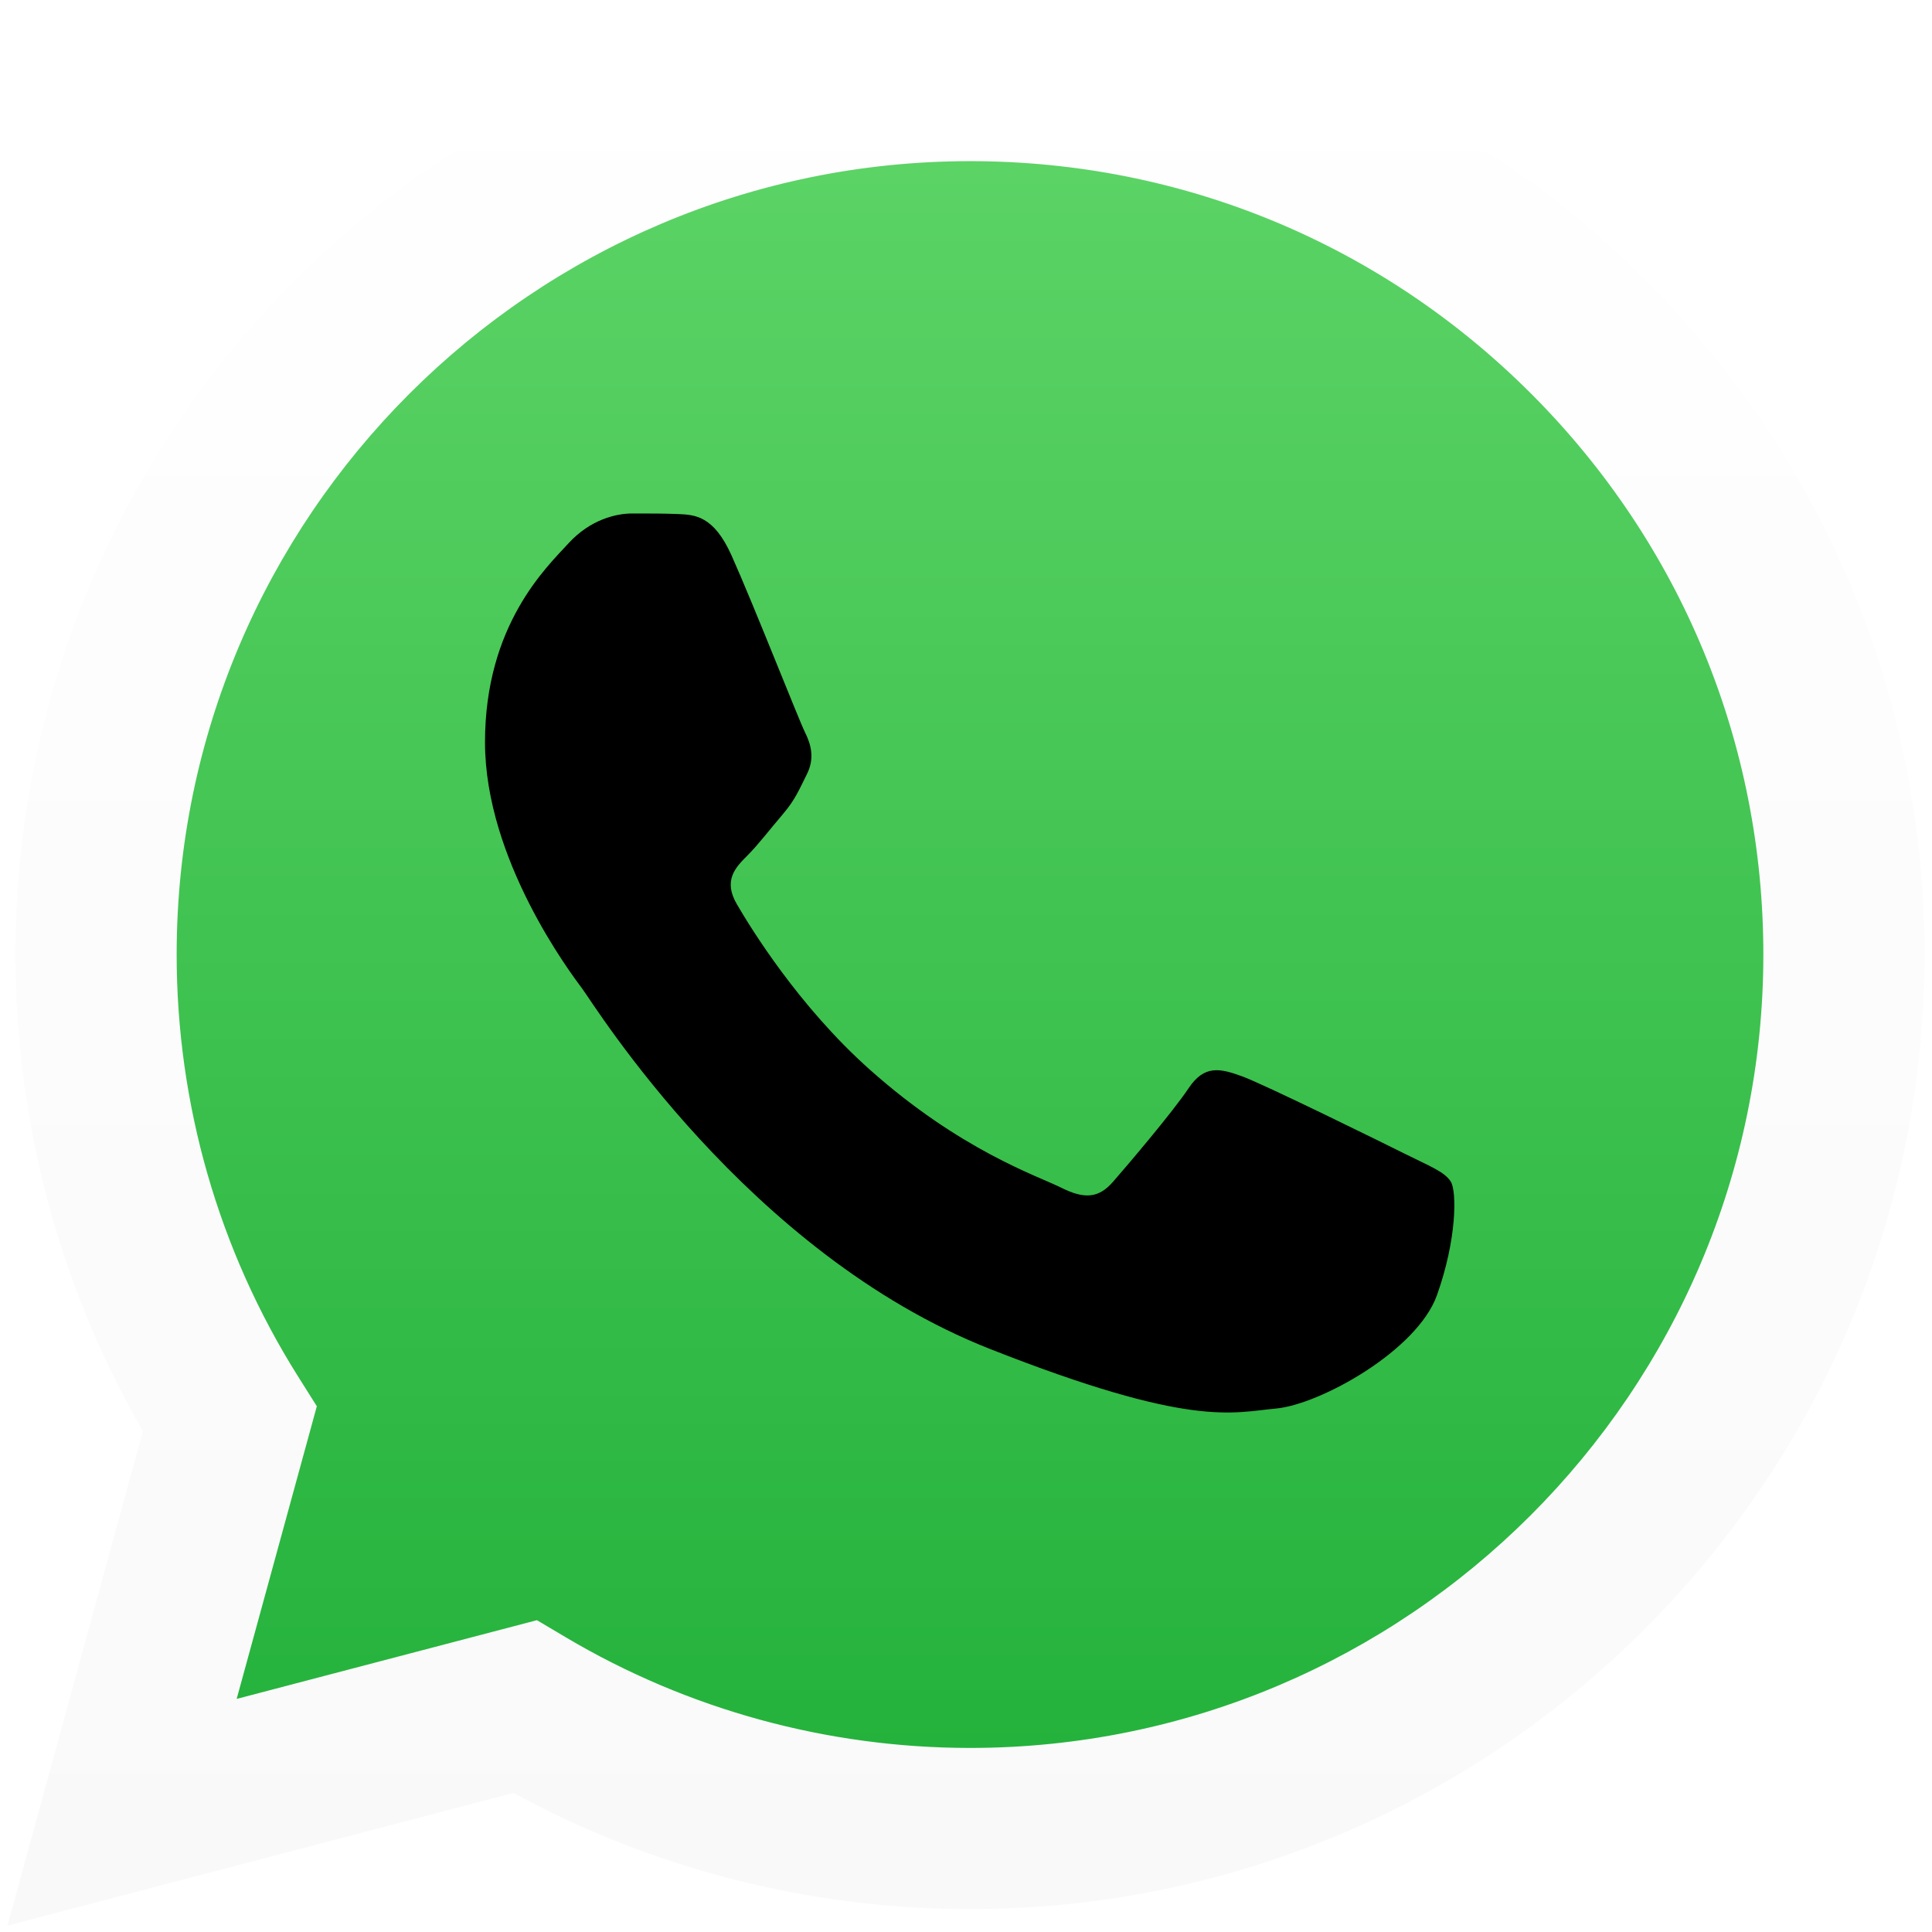
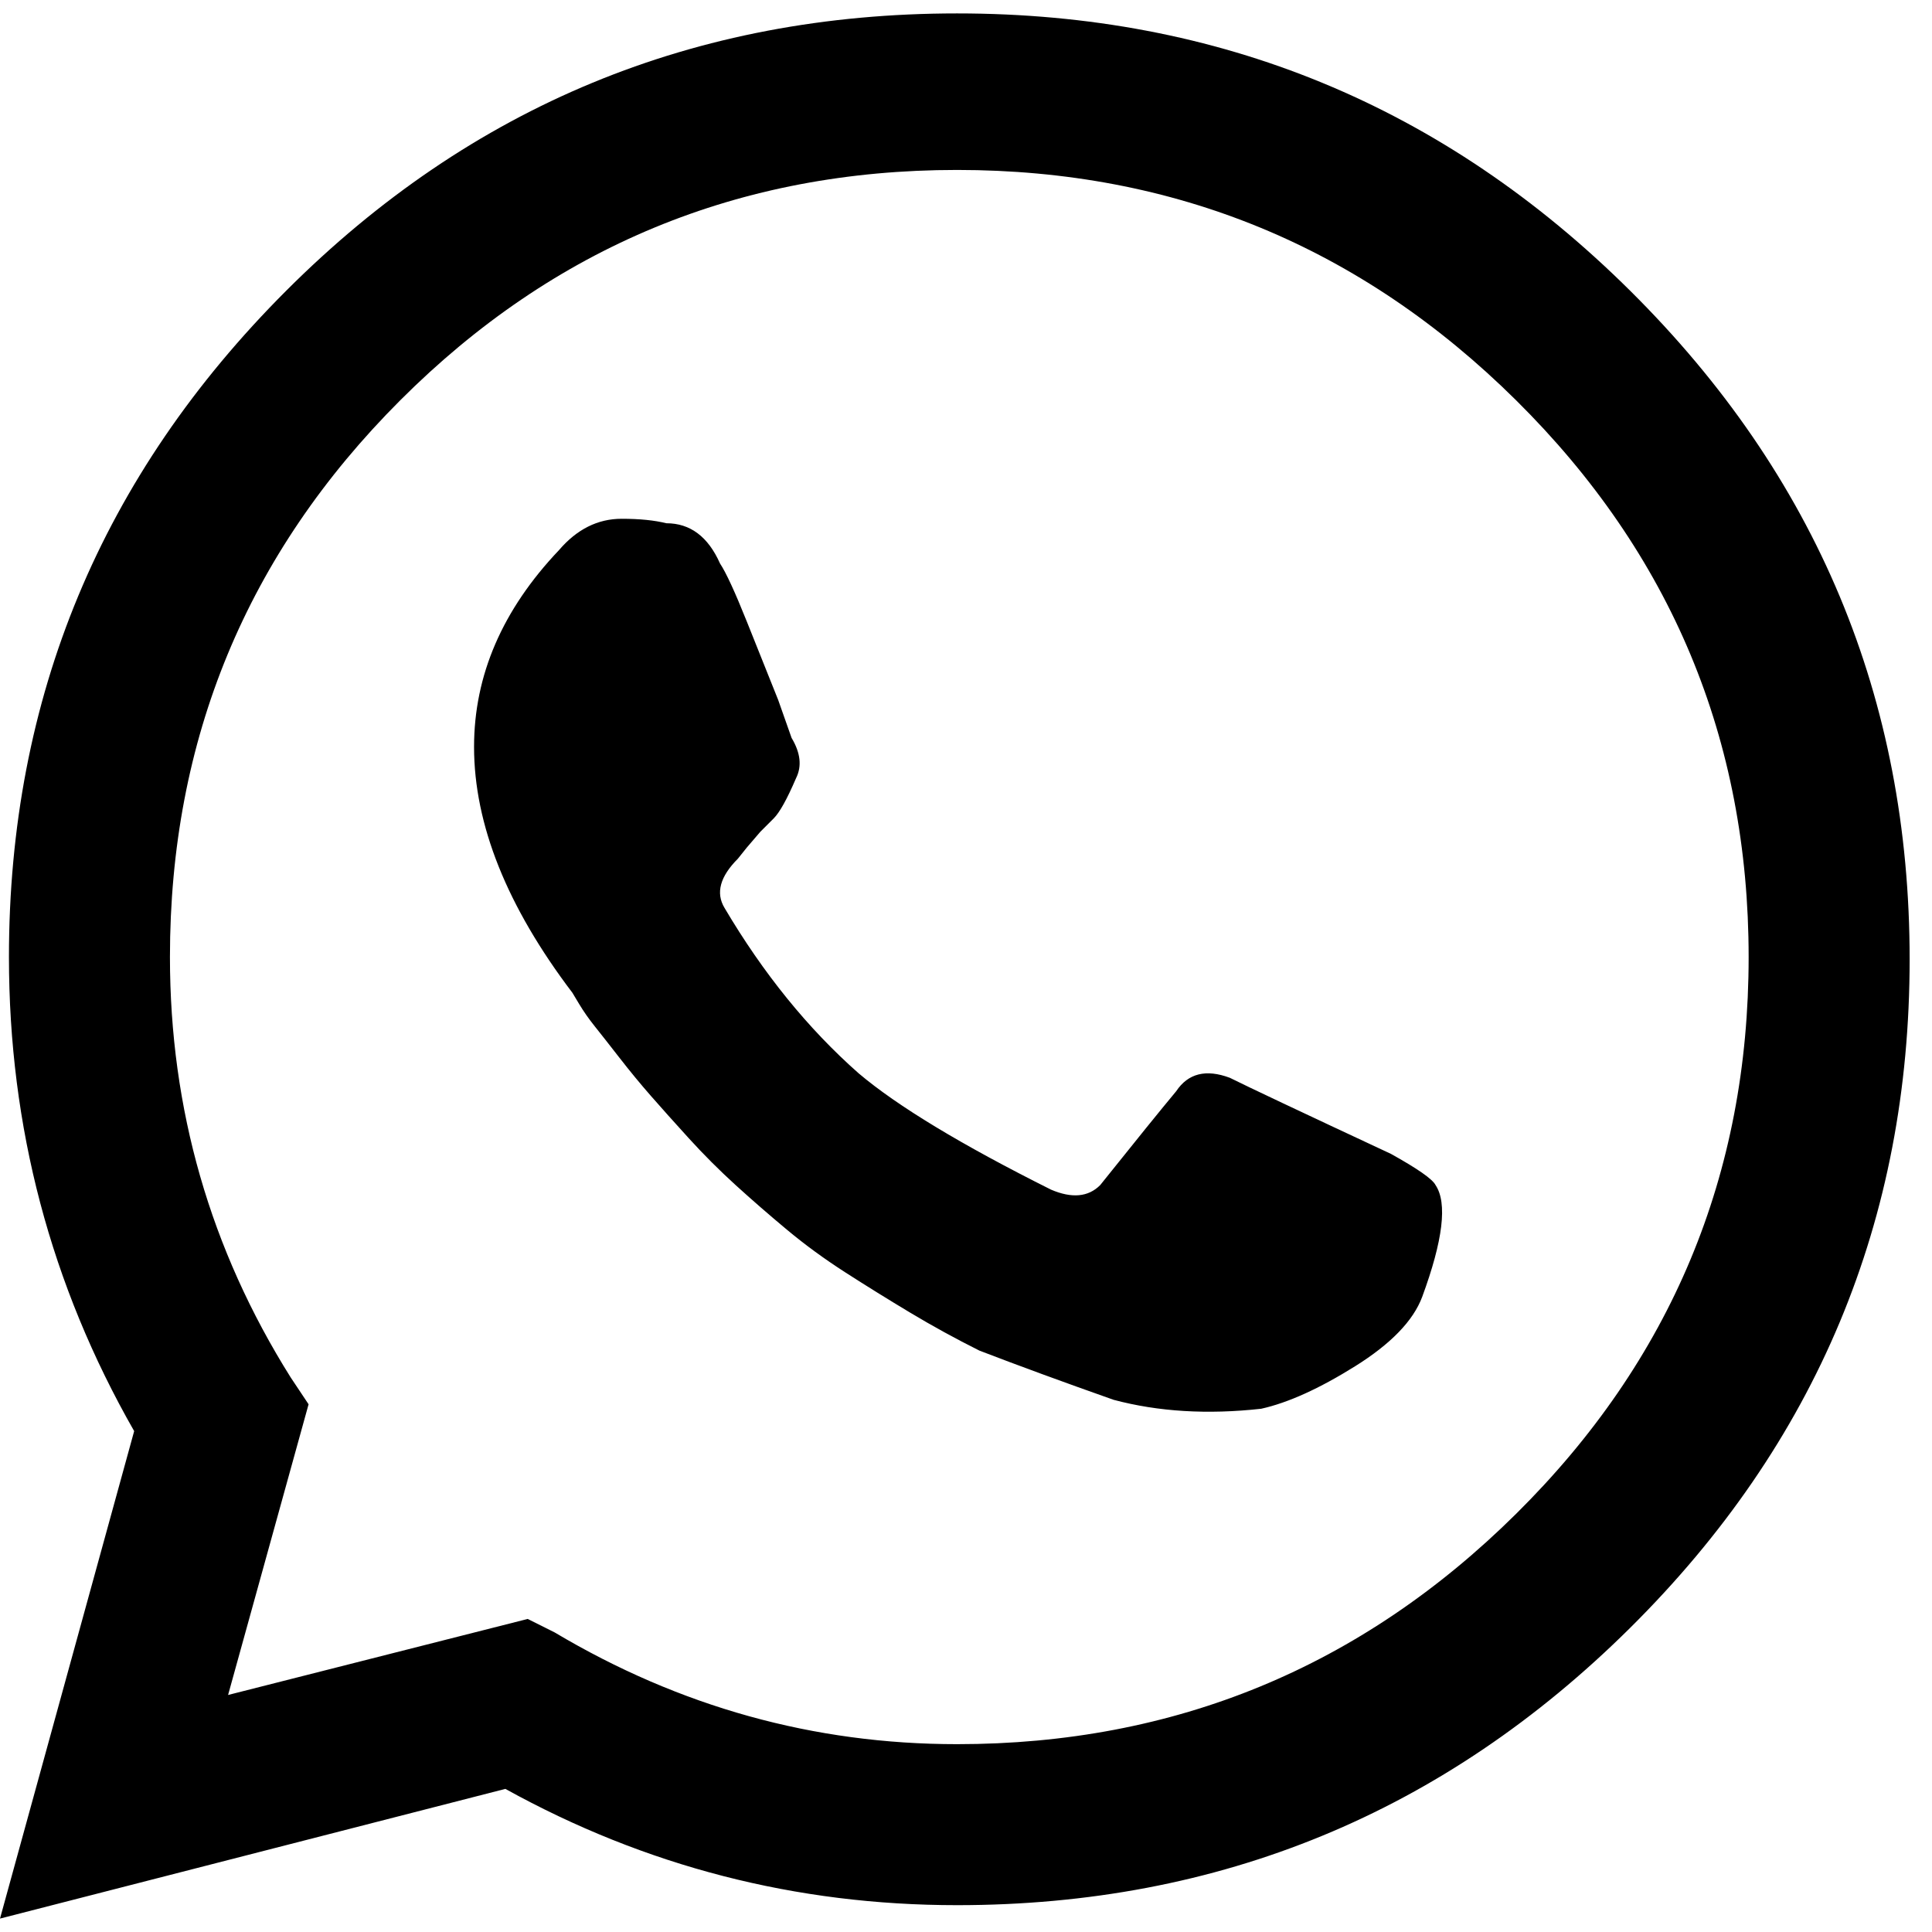
- <svg xmlns="http://www.w3.org/2000/svg" width="512" height="512" viewBox="0 0 256 258">
-   <defs>
-     <linearGradient id="logosWhatsappIcon0" x1="50%" x2="50%" y1="100%" y2="0%">
-       <stop offset="0%" stop-color="#1FAF38" />
-       <stop offset="100%" stop-color="#60D669" />
-     </linearGradient>
-     <linearGradient id="logosWhatsappIcon1" x1="50%" x2="50%" y1="100%" y2="0%">
-       <stop offset="0%" stop-color="#F9F9F9" />
-       <stop offset="100%" stop-color="#FFF" />
-     </linearGradient>
-   </defs>
-   <path fill="url(#logosWhatsappIcon0)" d="M5.463 127.456c-.006 21.677 5.658 42.843 16.428 61.499L4.433 252.697l65.232-17.104a122.994 122.994 0 0 0 58.8 14.97h.054c67.815 0 123.018-55.183 123.047-123.01c.013-32.867-12.775-63.773-36.009-87.025c-23.23-23.25-54.125-36.061-87.043-36.076c-67.823 0-123.022 55.18-123.05 123.004" />
-   <path fill="url(#logosWhatsappIcon1)" d="M1.07 127.416c-.007 22.457 5.86 44.38 17.014 63.704L0 257.147l67.571-17.717c18.618 10.151 39.58 15.503 60.91 15.511h.055c70.248 0 127.434-57.168 127.464-127.423c.012-34.048-13.236-66.065-37.3-90.15C194.633 13.286 162.633.014 128.536 0C58.276 0 1.099 57.16 1.071 127.416Zm40.24 60.376l-2.523-4.005c-10.606-16.864-16.204-36.352-16.196-56.363C22.614 69.029 70.138 21.52 128.576 21.52c28.3.012 54.896 11.044 74.9 31.06c20.003 20.018 31.01 46.628 31.003 74.93c-.026 58.395-47.551 105.91-105.943 105.91h-.042c-19.013-.01-37.66-5.116-53.922-14.765l-3.87-2.295l-40.098 10.513l10.706-39.082Z" />
-   <path fill="#000000" d="M96.678 74.148c-2.386-5.303-4.897-5.41-7.166-5.503c-1.858-.08-3.982-.074-6.104-.074c-2.124 0-5.575.799-8.492 3.984c-2.92 3.188-11.148 10.892-11.148 26.561c0 15.67 11.413 30.813 13.004 32.94c1.593 2.123 22.033 35.307 54.405 48.073c26.904 10.609 32.379 8.499 38.218 7.967c5.84-.53 18.844-7.702 21.497-15.139c2.655-7.436 2.655-13.81 1.859-15.142c-.796-1.327-2.92-2.124-6.105-3.716c-3.186-1.593-18.844-9.298-21.763-10.361c-2.92-1.062-5.043-1.592-7.167 1.597c-2.124 3.184-8.223 10.356-10.082 12.48c-1.857 2.129-3.716 2.394-6.9.801c-3.187-1.598-13.444-4.957-25.613-15.806c-9.468-8.442-15.86-18.867-17.718-22.056c-1.858-3.184-.199-4.91 1.398-6.497c1.431-1.427 3.186-3.719 4.78-5.578c1.588-1.86 2.118-3.187 3.18-5.311c1.063-2.126.531-3.986-.264-5.579c-.798-1.593-6.987-17.343-9.819-23.64" />
+ <svg xmlns="http://www.w3.org/2000/svg" width="512" height="512" viewBox="0 0 432 432">
+   <path fill="#000000" d="M364.5 65Q427 127 427 214.5T364.5 364T214 426q-54 0-101-26L0 429l30-109Q2 271 2 214q0-87 62-149T214 3t150.5 62zM214 390q73 0 125-51.5T391 214T339 89.5T214 38T89.5 89.5T38 214q0 51 27 94l4 6l-18 65l67-17l6 3q42 25 90 25zm97-132q9 5 10 7q4 6-3 25q-3 8-15 15.5t-21 9.5q-18 2-33-2q-17-6-30-11q-8-4-15.5-8.5t-14.5-9t-13-9.5t-11.5-10t-10.5-10.5t-8.5-9.5t-7-8.5t-5.5-7t-3.5-5L128 222q-22-29-22-55q0-24 19-44q6-7 14-7q6 0 10 1q8 0 12 9q2 3 6 13l7 17.5l3 8.5q3 5 1 9q-3 7-5 9l-3 3l-3 3.5l-2 2.5q-6 6-3 11q13 22 30 37q13 11 43 26q7 3 11-1q12-15 17-21q4-6 12-3q6 3 36 17z" />
</svg>
